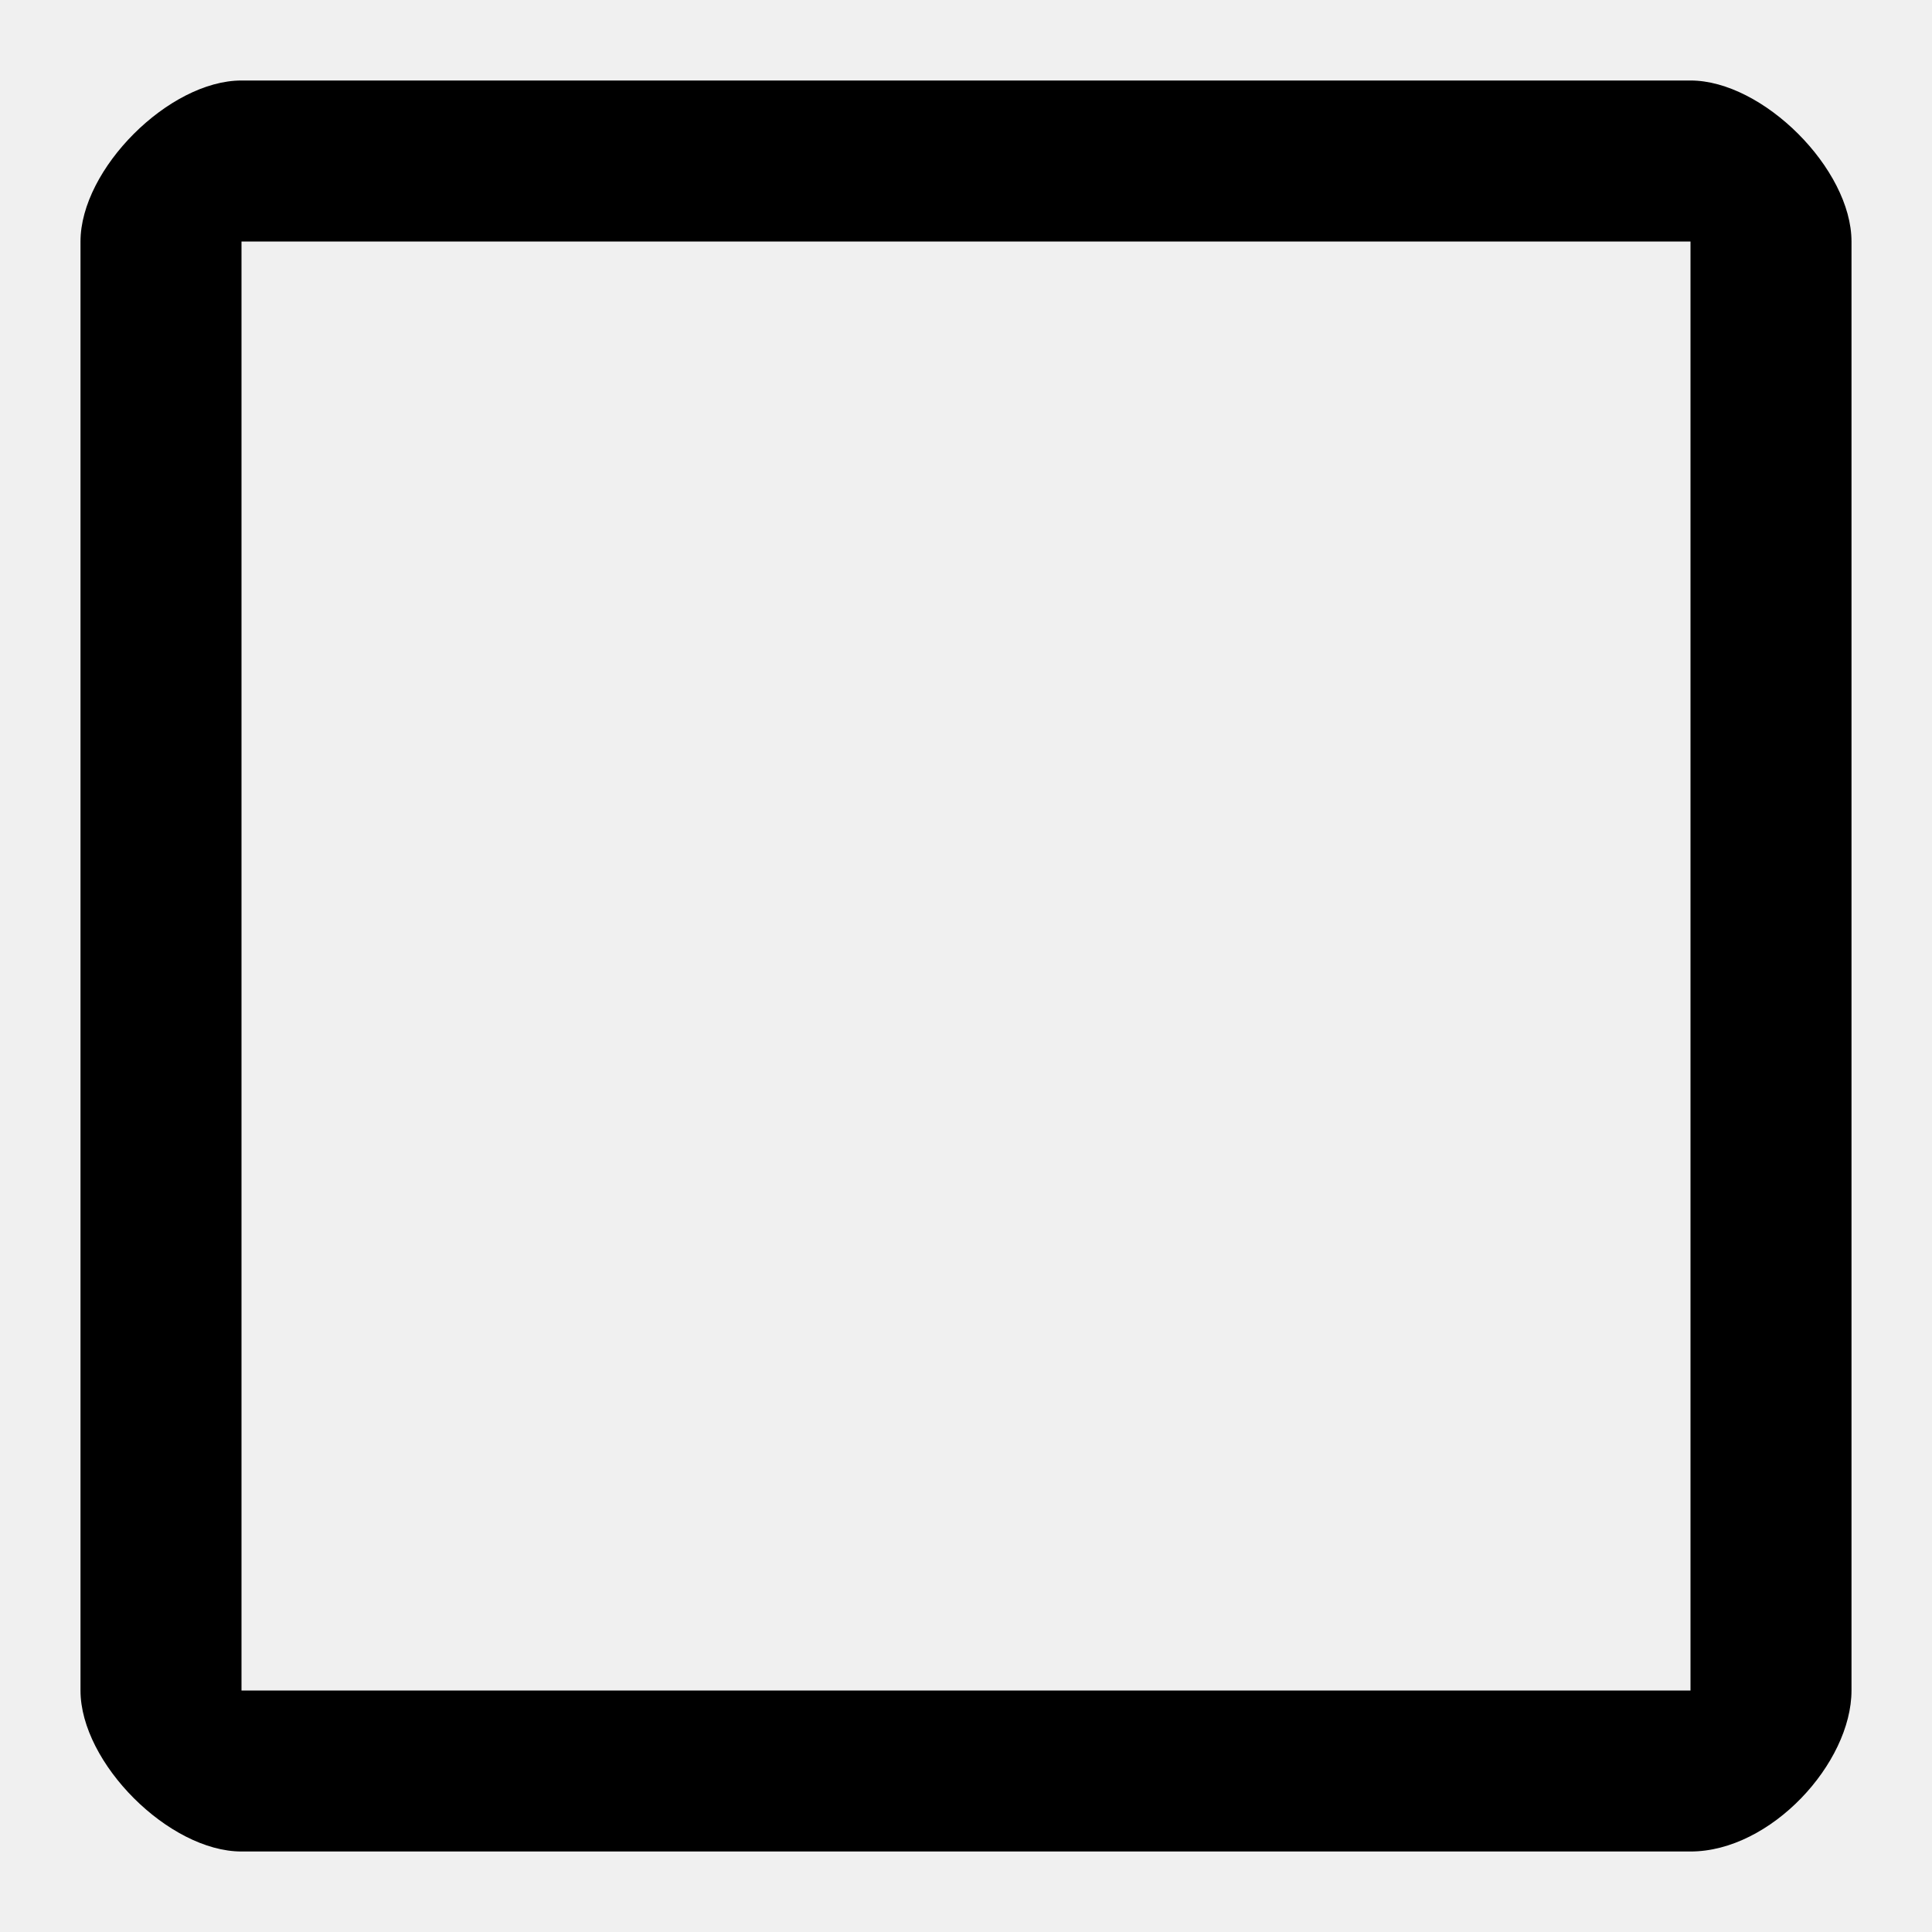
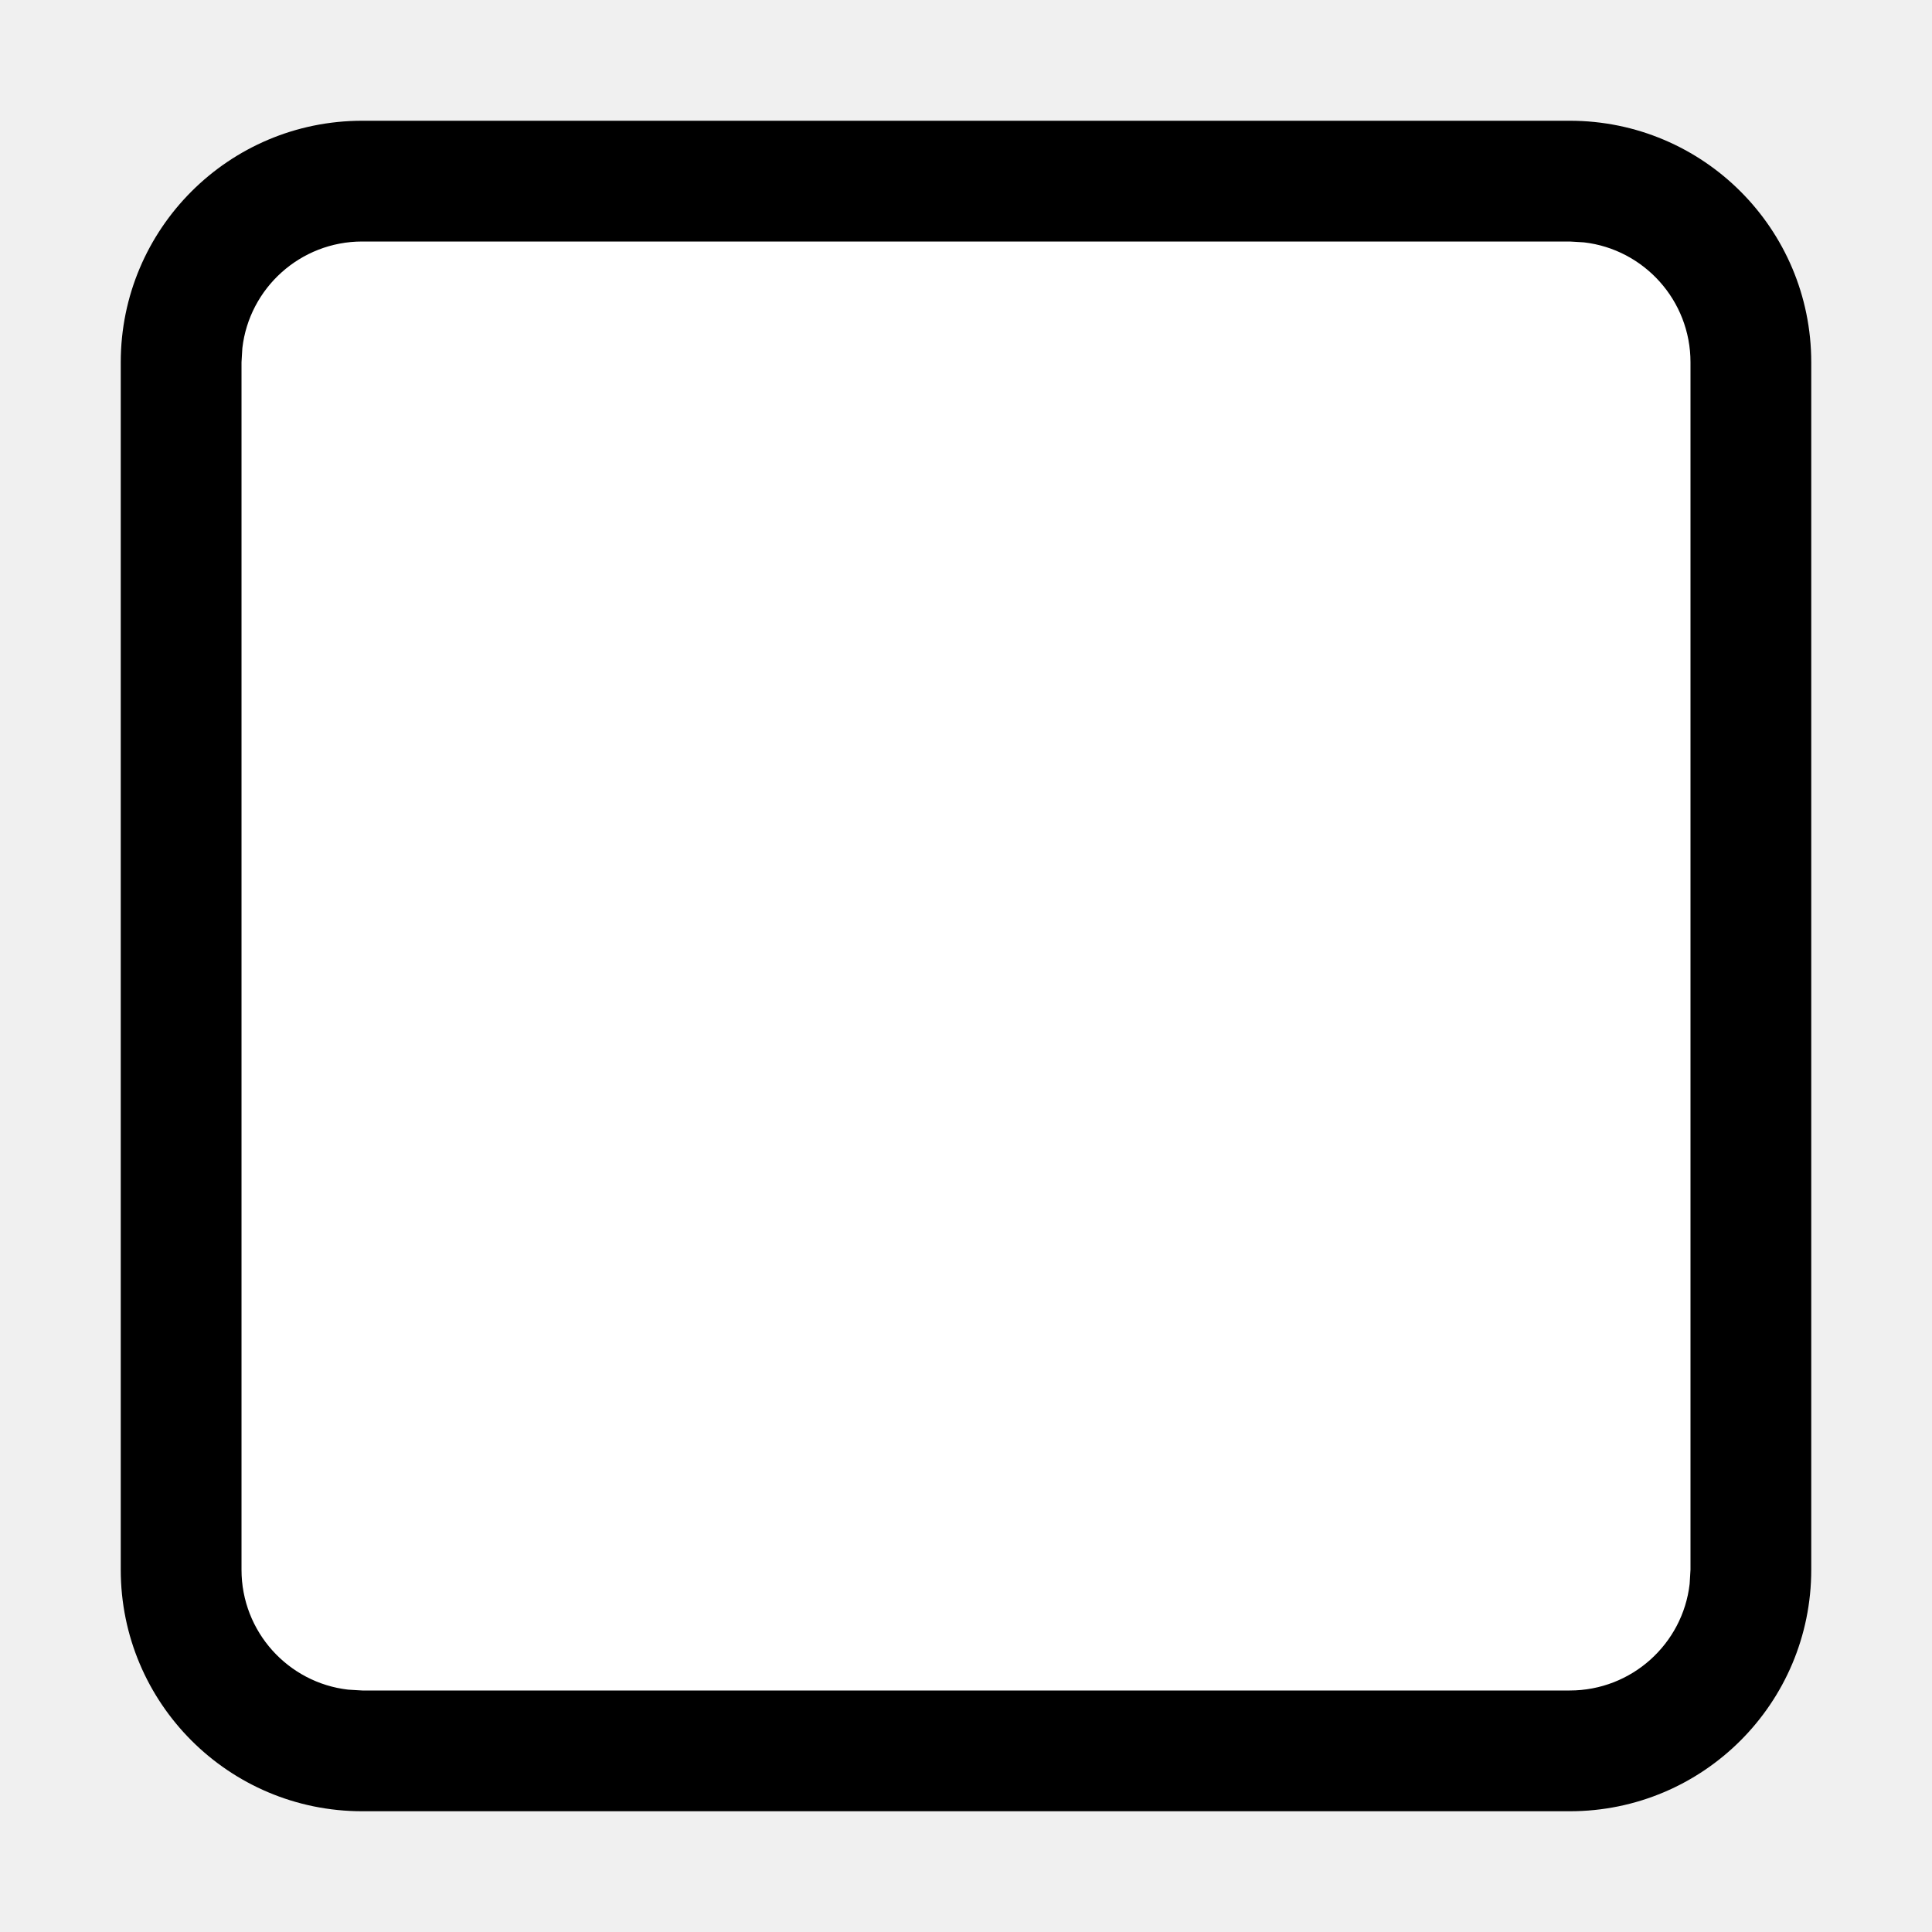
- <svg xmlns="http://www.w3.org/2000/svg" version="1.1" id="Layer_1" x="0px" y="0px" viewBox="0 0 24 24" xml:space="preserve">
-   <g id="Icon">
-     <g id="UI-icons-英文名" transform="translate(-1038, -846)">
-       <g id="提示建议性图标" transform="translate(101, 761)">
-         <g id="check" transform="translate(936, 84)">
-           <path class="svg-check" d="M4,2h18c0.9,0,2,1.1,2,2v18c0,0.9-1,2-2,2H4c-0.9,0-2-1.1-2-2V4C2,3.1,3.1,2,4,2z M4,4      v18h18V4H4z" />
-         </g>
-       </g>
-     </g>
+ <svg xmlns="http://www.w3.org/2000/svg" viewBox="0 0 16 16" version="1.1">
+   <g id="CheckBox复选框/中尺寸/无文本/未选中/默认" stroke="none" stroke-width="1">
+     <path d="M13,2 L3,2 C2.487,2 2.064,2.386 2.007,2.883 L2,3 L2,13 C2,13.513 2.386,13.936 2.883,13.993 L3,14 L13,14 C13.513,14 13.936,13.614 13.993,13.117 L14,13 L14,3 C14,2.487 13.614,2.064 13.117,2.007 L13,2 Z" id="路径" fill="#FFFFFF" />
+     <path d="M13,1 C14.105,1 15,1.895 15,3 L15,13 C15,14.105 14.105,15 13,15 L3,15 C1.895,15 1,14.105 1,13 L1,3 C1,1.895 1.895,1 3,1 L13,1 Z M13,2 L3,2 C2.487,2 2.064,2.386 2.007,2.883 L2,3 L2,13 C2,13.513 2.386,13.936 2.883,13.993 L3,14 L13,14 C13.513,14 13.936,13.614 13.993,13.117 L14,13 L14,3 C14,2.487 13.614,2.064 13.117,2.007 L13,2 Z" id="矩形" />
  </g>
</svg>
